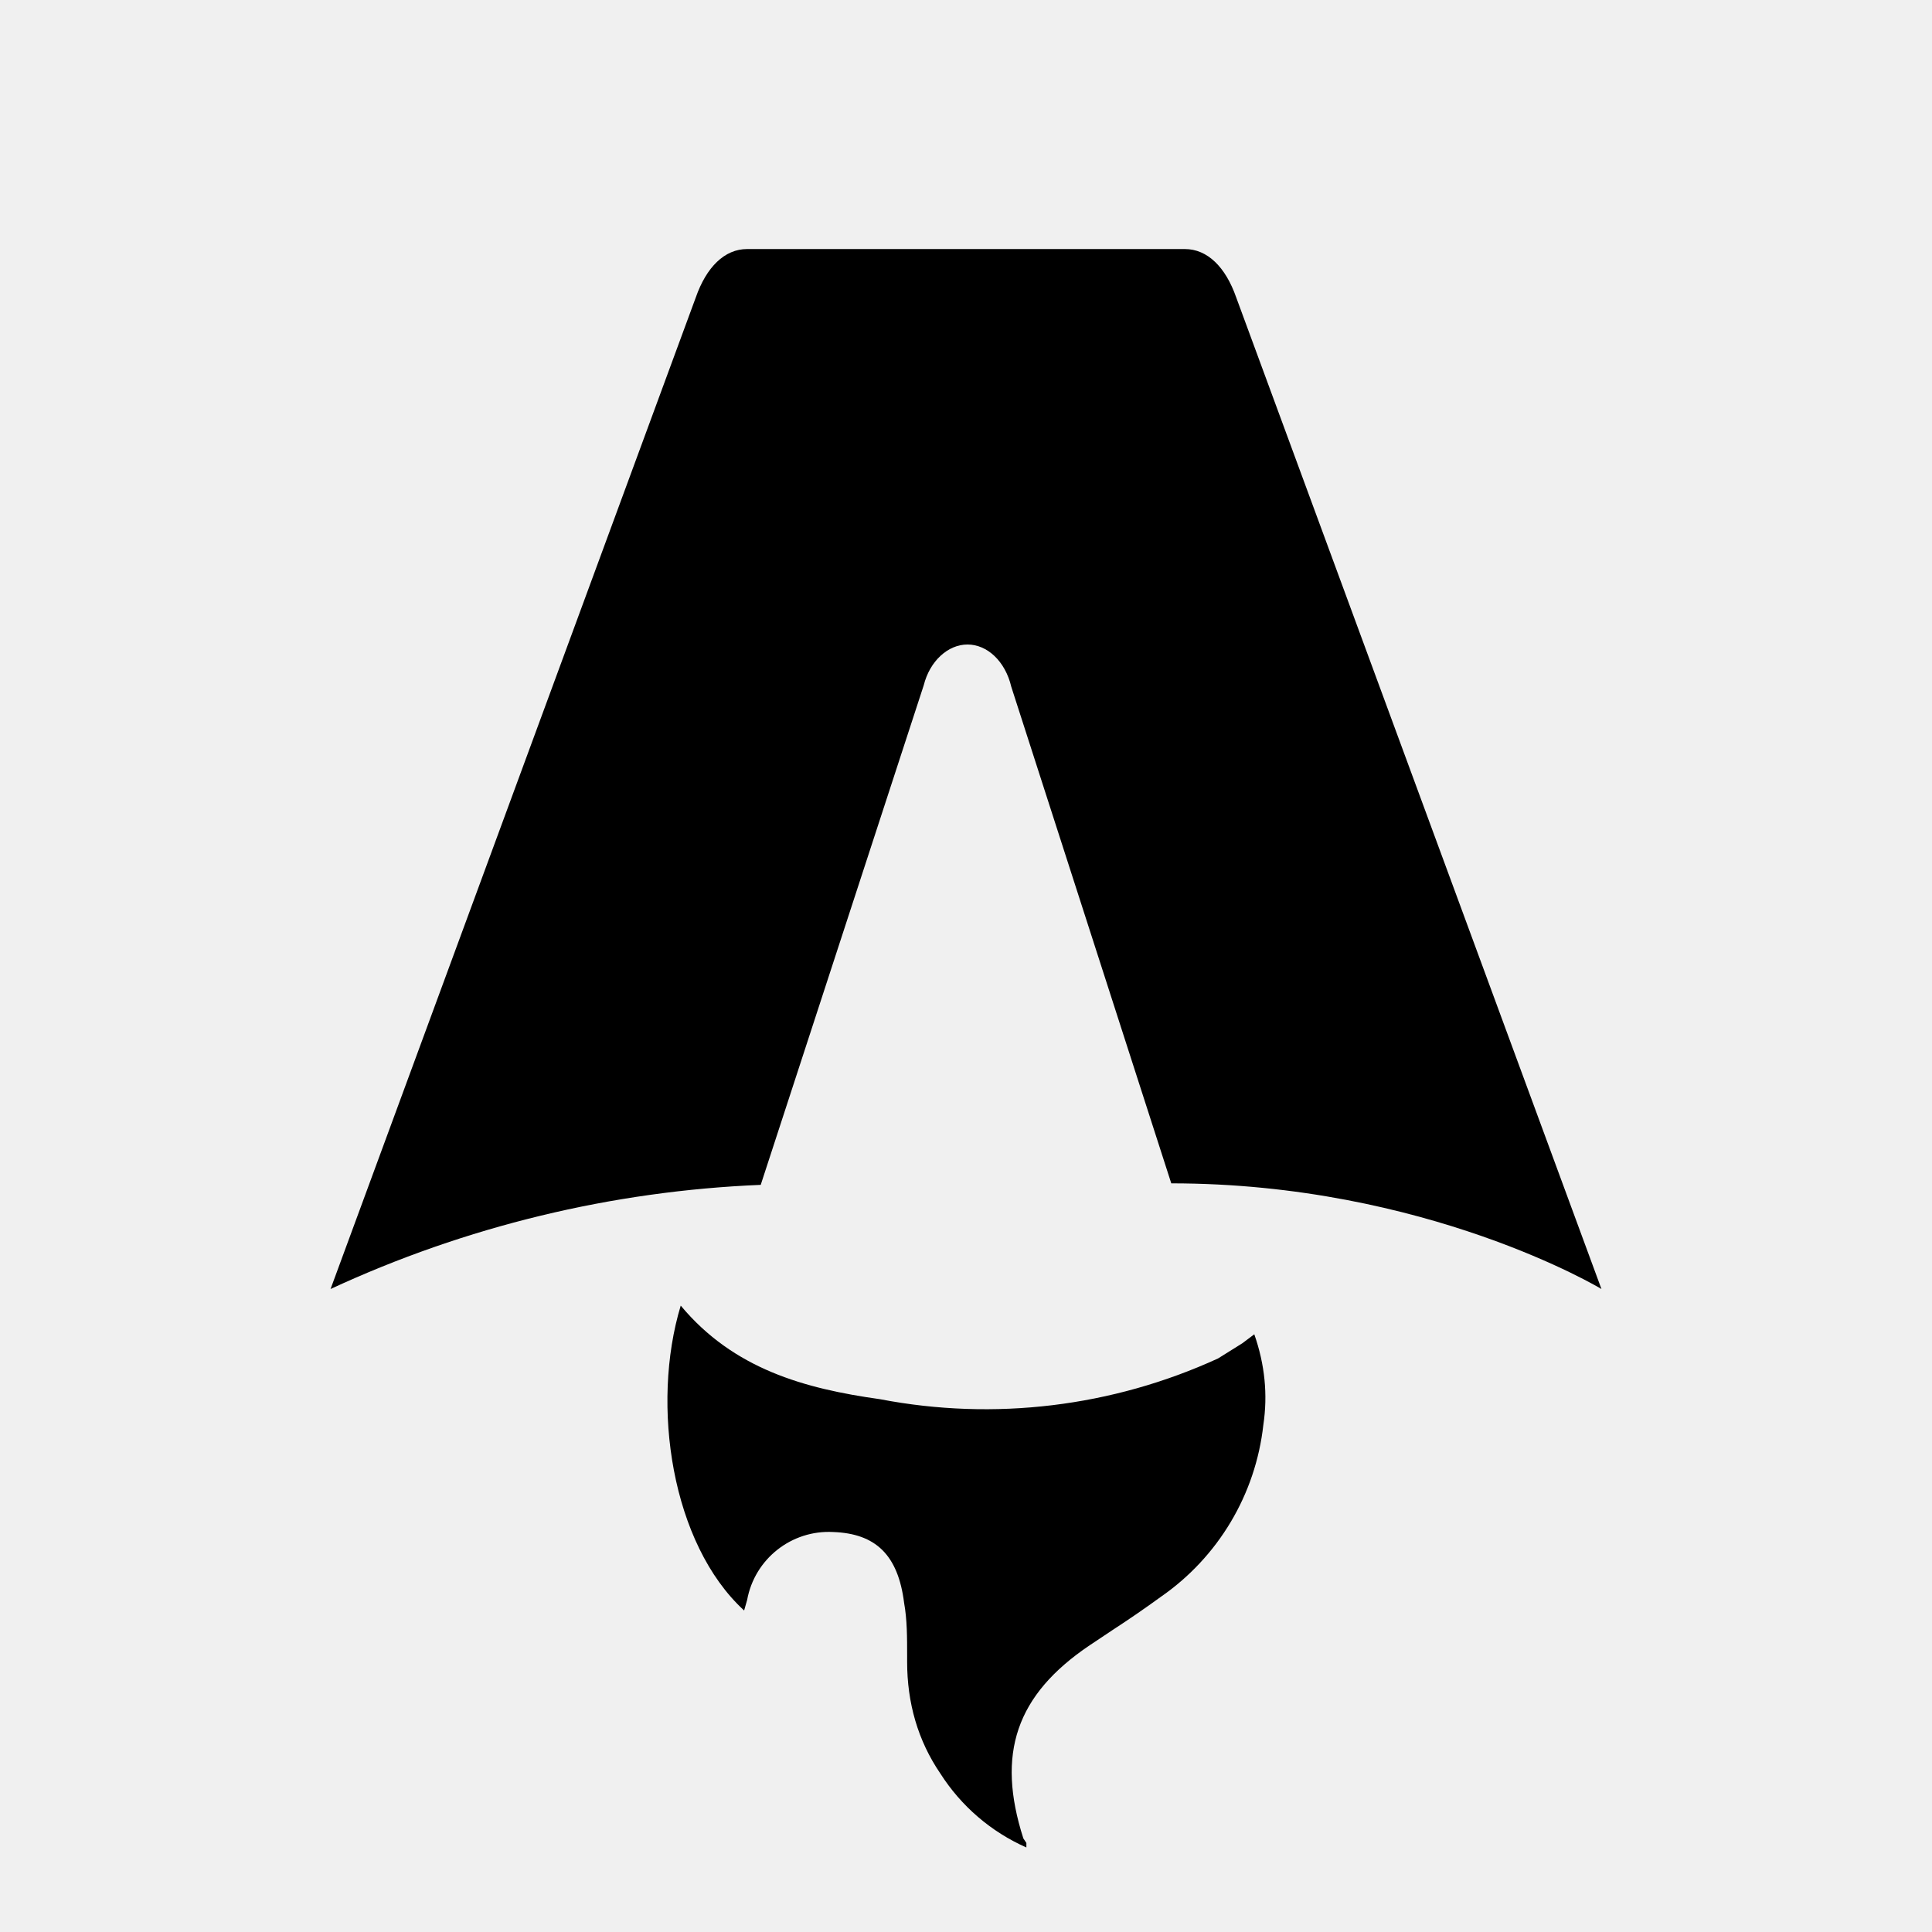
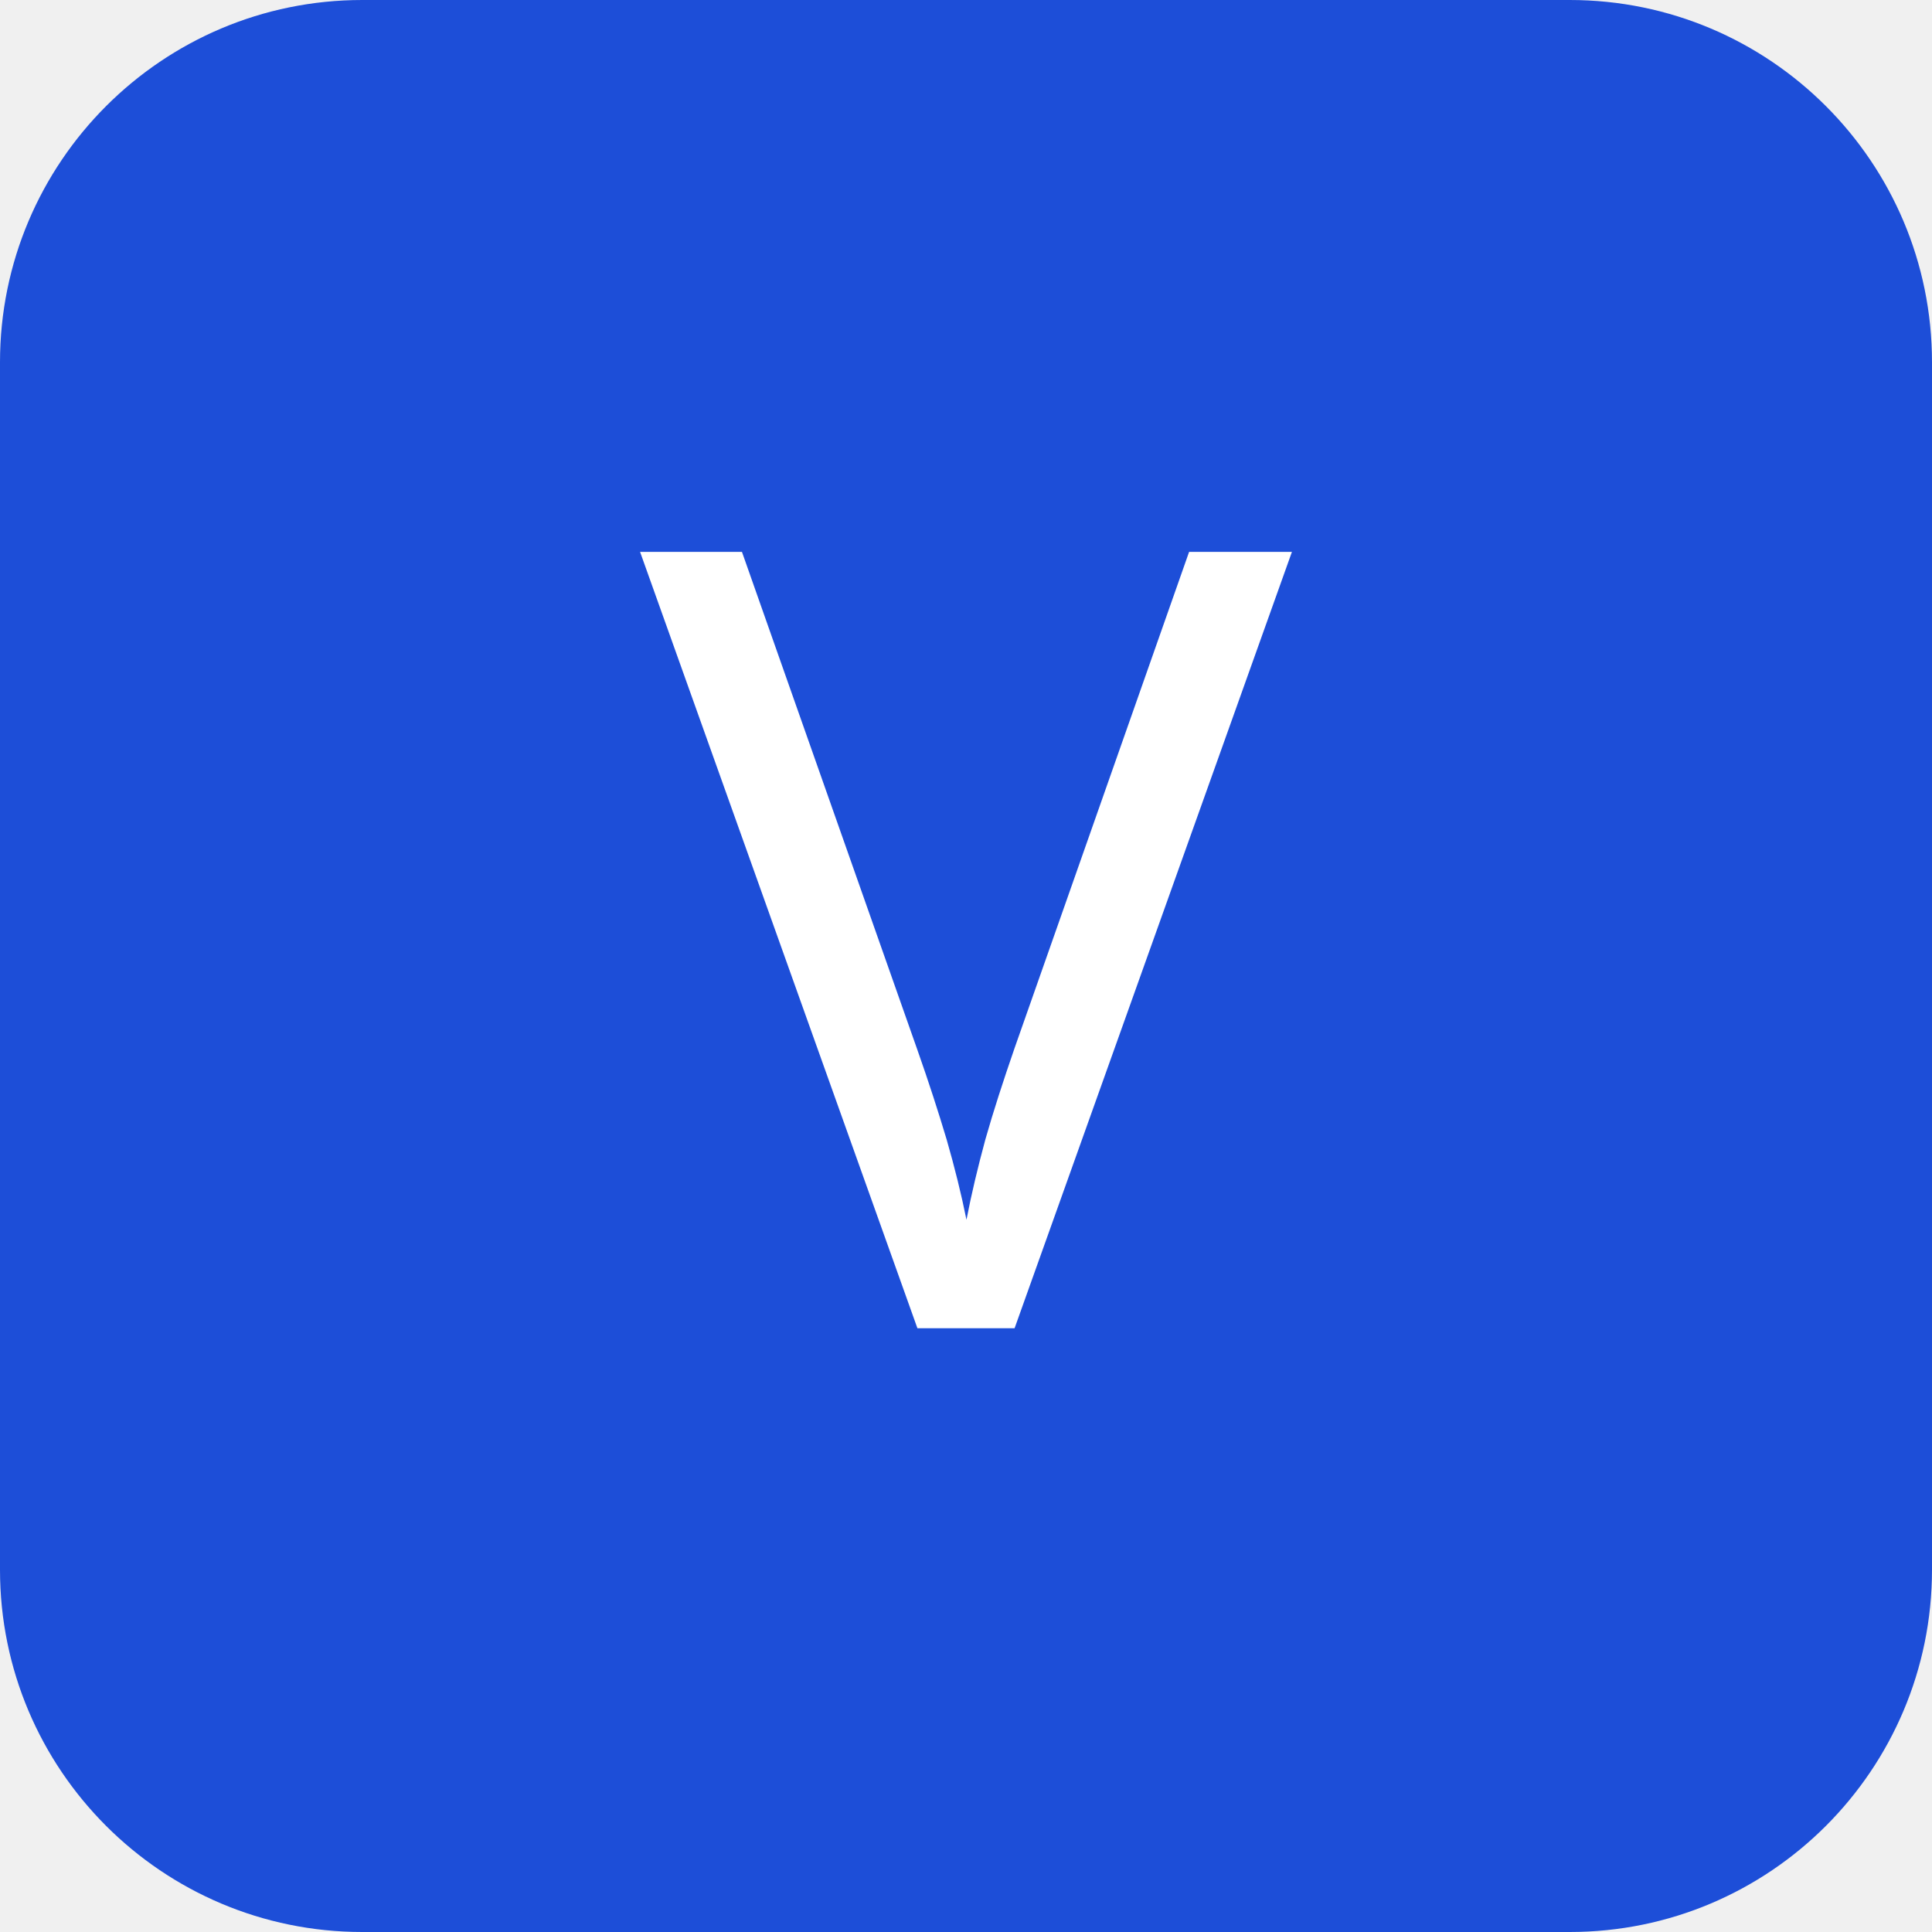
- <svg xmlns="http://www.w3.org/2000/svg" fill="none" viewBox="0 0 128 128">
-   <path d="M50.4 78.5a75.1 75.1 0 0 0-28.5 6.9l24.2-65.7c.7-2 1.9-3.2 3.4-3.2h29c1.5 0 2.7 1.2 3.4 3.2l24.2 65.7s-11.6-7-28.5-7L67 45.5c-.4-1.7-1.6-2.8-2.9-2.8-1.3 0-2.5 1.1-2.9 2.7L50.4 78.5Zm-1.1 28.2Zm-4.2-20.2c-2 6.6-.6 15.8 4.2 20.2a17.5 17.5 0 0 1 .2-.7 5.5 5.5 0 0 1 5.7-4.5c2.8.1 4.3 1.5 4.7 4.7.2 1.1.2 2.3.2 3.5v.4c0 2.7.7 5.2 2.2 7.4a13 13 0 0 0 5.7 4.9v-.3l-.2-.3c-1.8-5.6-.5-9.5 4.4-12.8l1.5-1a73 73 0 0 0 3.2-2.2 16 16 0 0 0 6.8-11.4c.3-2 .1-4-.6-6l-.8.6-1.6 1a37 37 0 0 1-22.4 2.7c-5-.7-9.7-2-13.2-6.2Z" />
-   <style>
-         path { fill: #000; }
-         @media (prefers-color-scheme: dark) {
-             path { fill: #FFF; }
-         }
-     </style>
+ <svg xmlns="http://www.w3.org/2000/svg" viewBox="0 0 32 32">
+   <rect width="32" height="32" rx="6" fill="#1D4ED8" />
+   <text x="16" y="22" font-size="18" font-family="sans-serif" fill="white" text-anchor="middle">V</text>
</svg>
